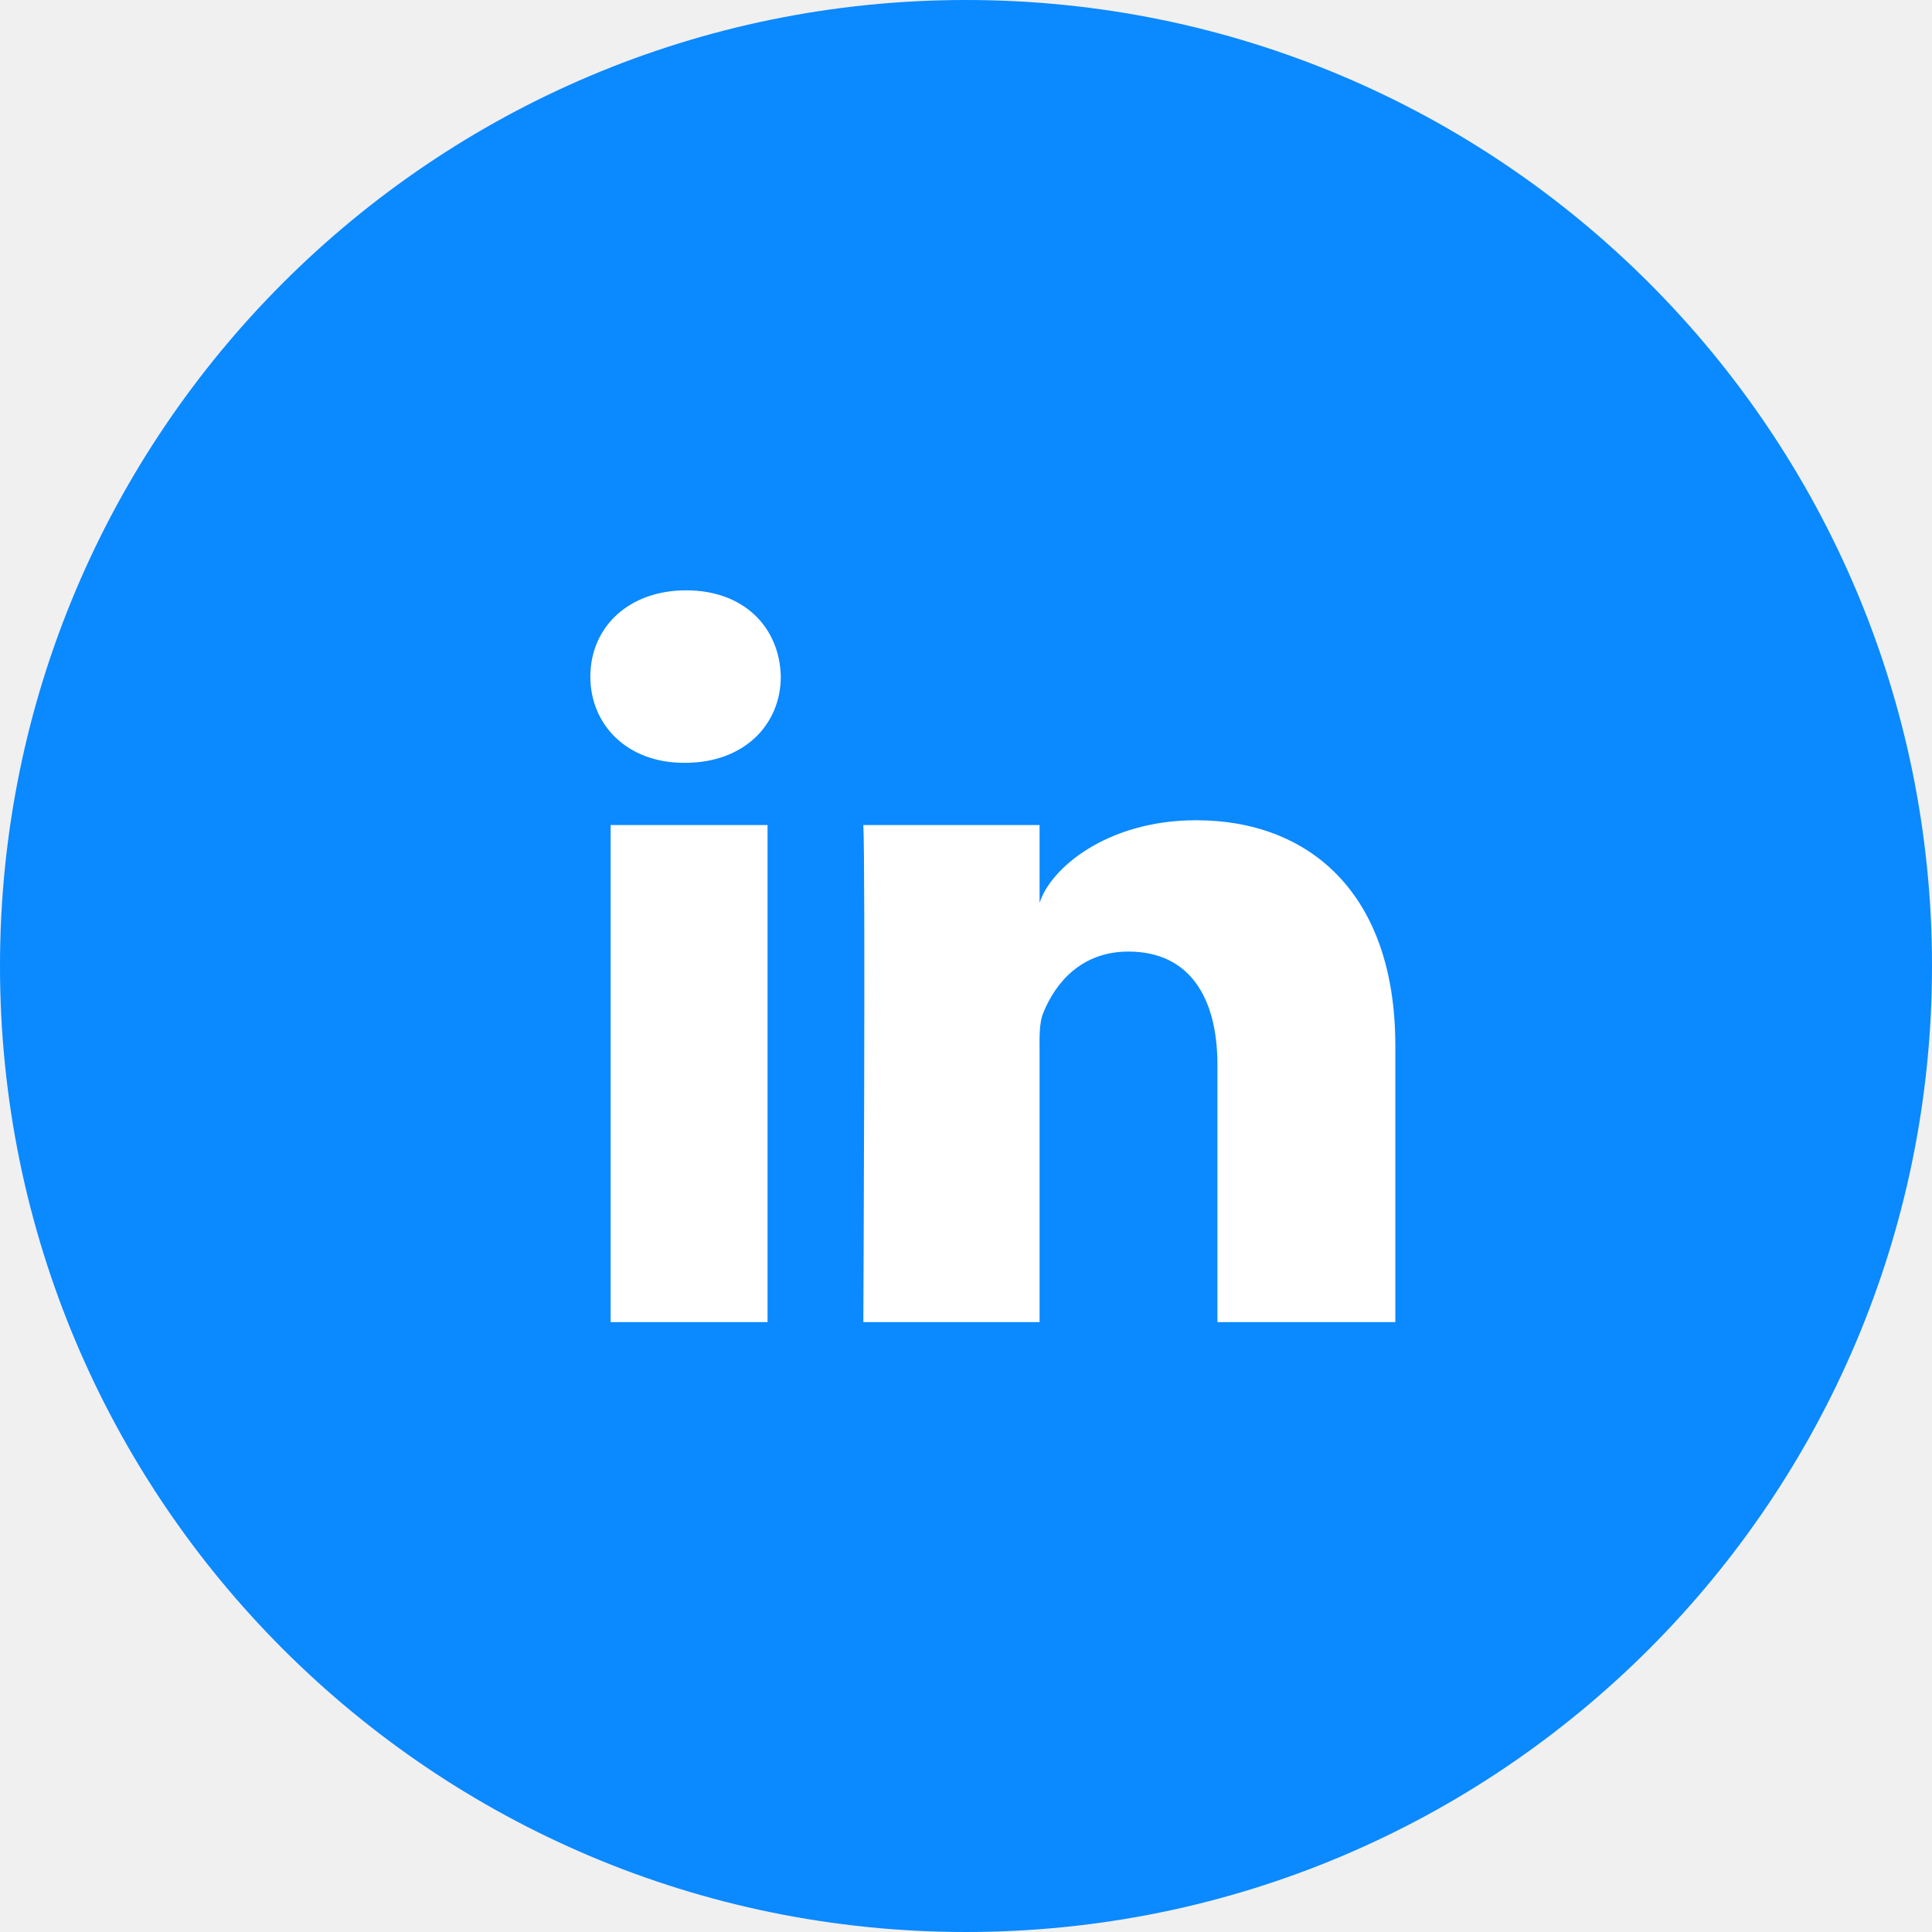
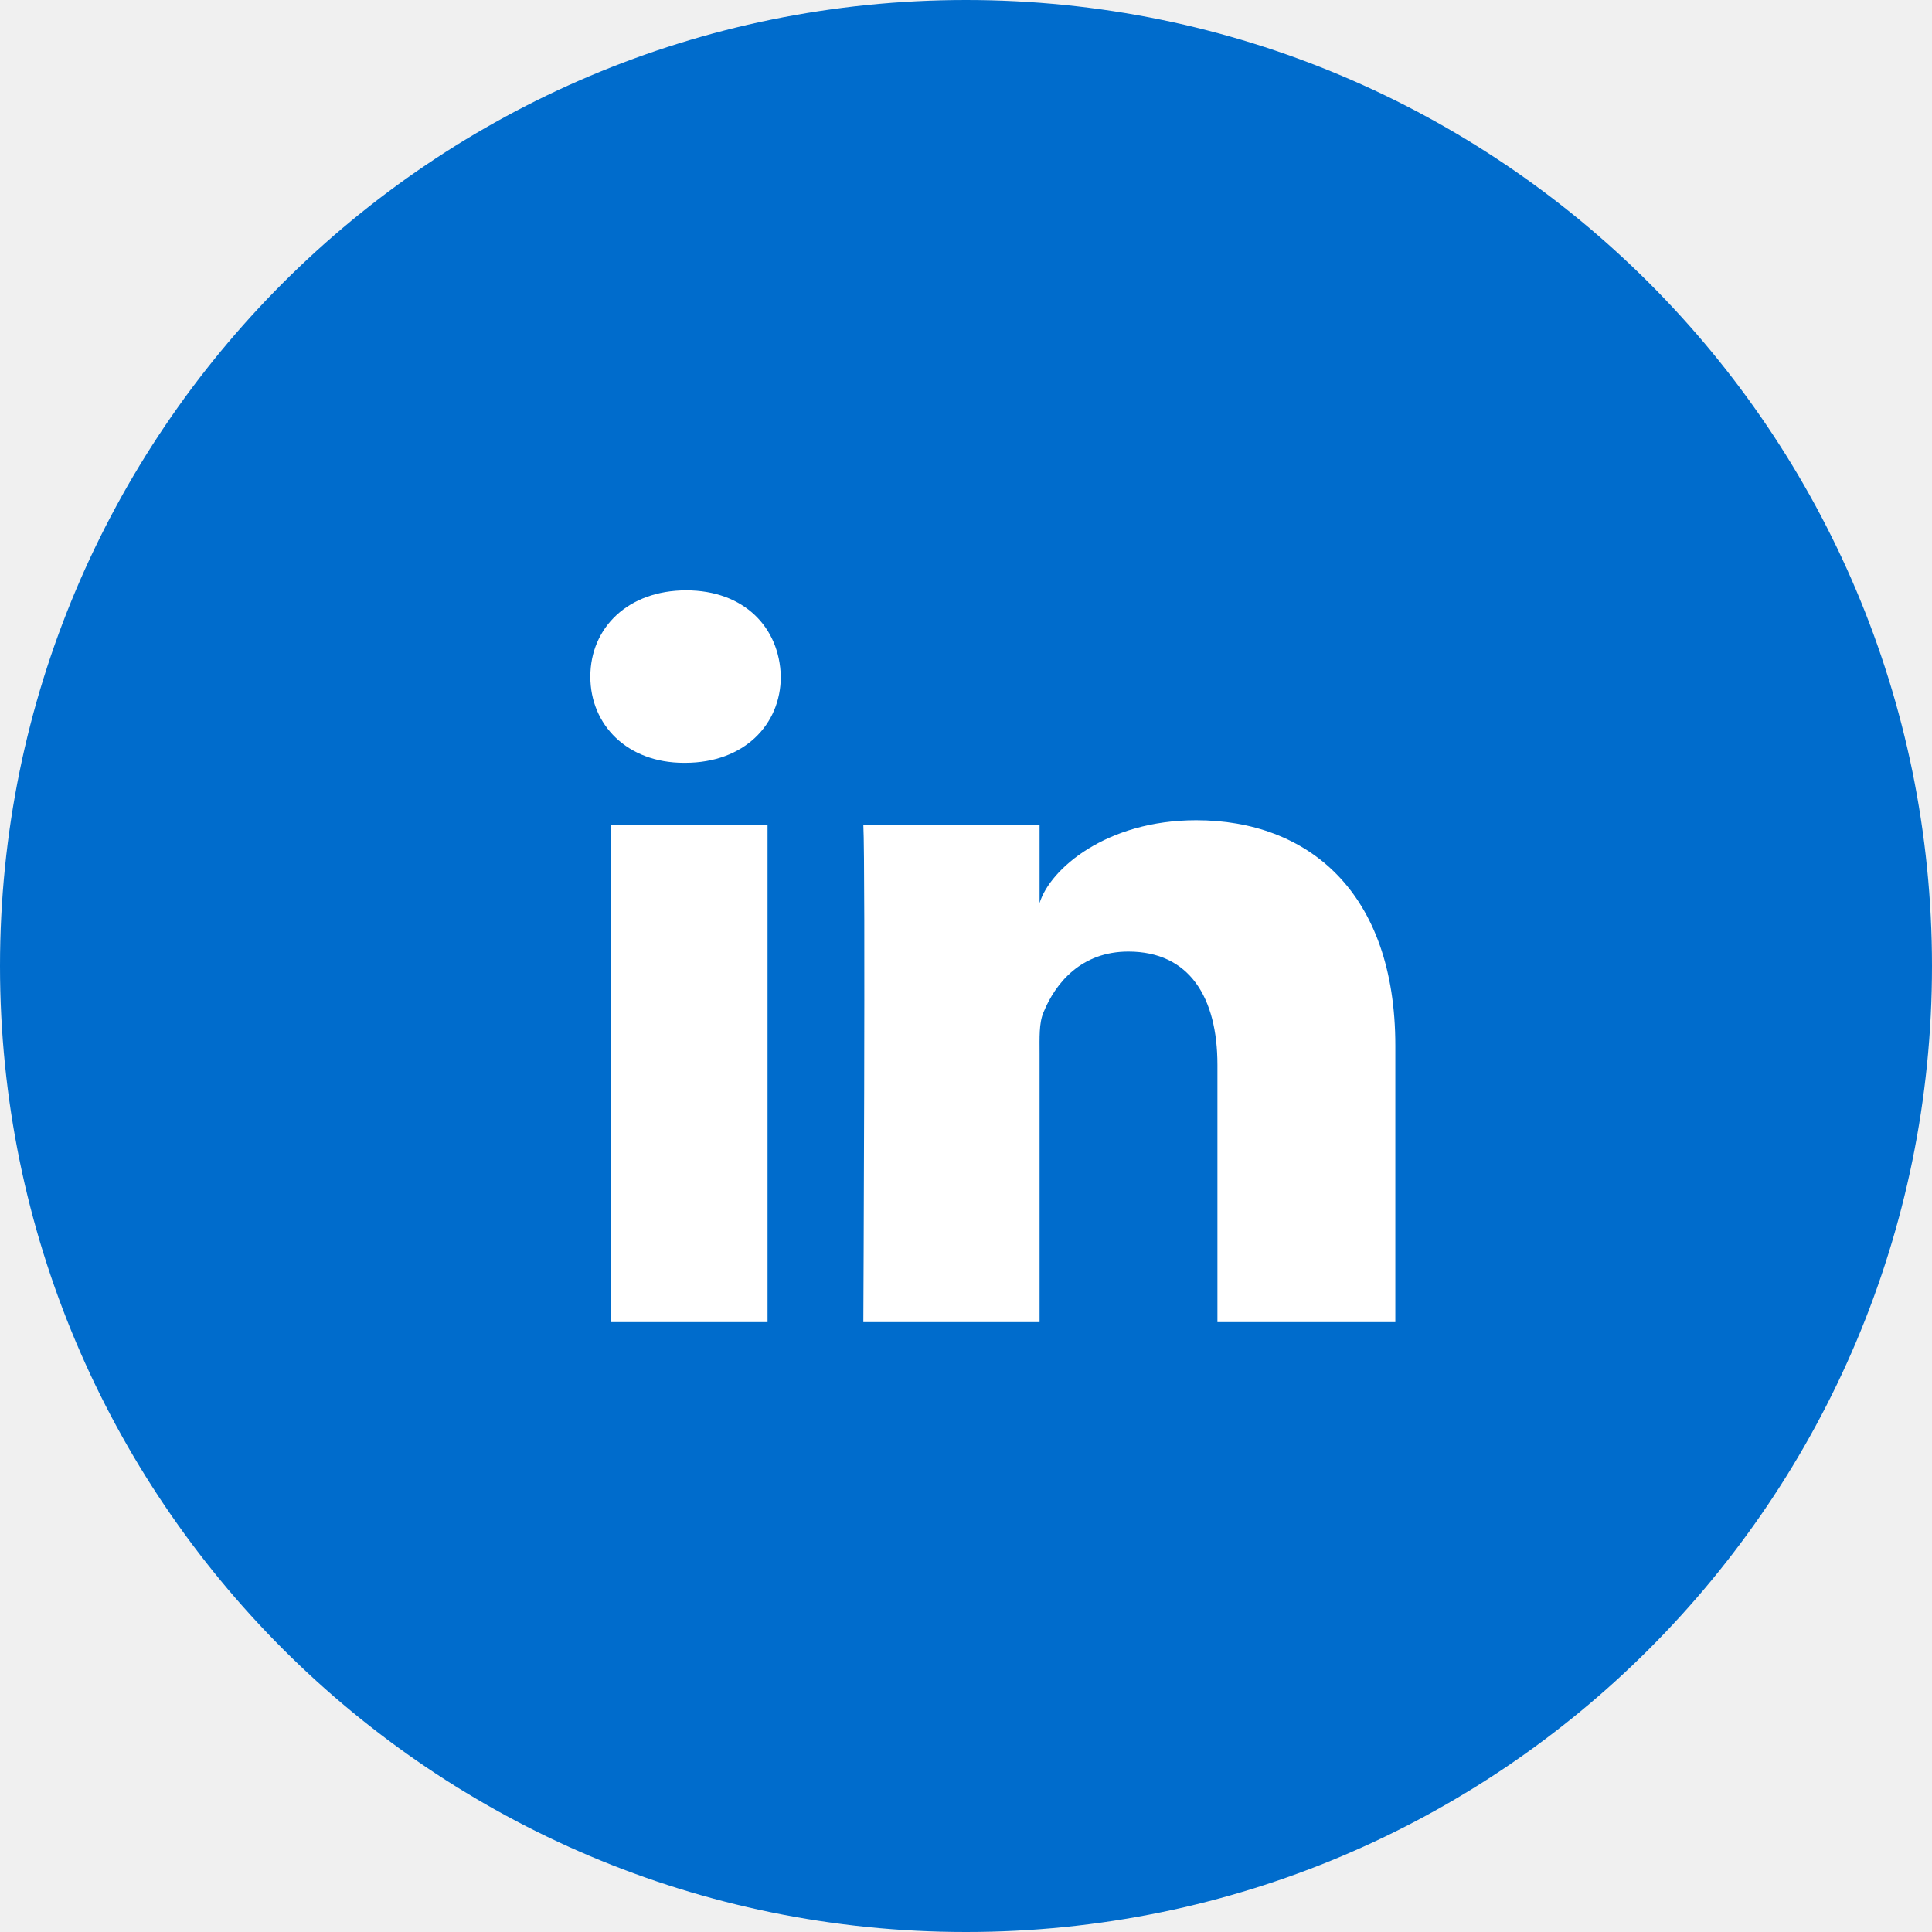
- <svg xmlns="http://www.w3.org/2000/svg" width="36px" height="36px" viewBox="0 0 36 36" version="1.1">
-   <defs />
-   <g id="Guerilla-Prototype-5" stroke="none" stroke-width="1" fill="none" fill-rule="evenodd">
-     <g id="Prototype-5-Article" transform="translate(-59, -453)">
-       <g id="Group-6" transform="translate(59, 361)">
-         <g id="Group-12">
-           <g id="Group-4" transform="translate(0, 92)">
-             <rect id="Rectangle-2" fill="#0B89FF" x="0" y="0" width="36" height="36" rx="18" />
-             <path d="M26,24.636 L22.685,24.636 L22.685,19.843 C22.685,18.588 22.166,17.731 21.026,17.731 C20.154,17.731 19.669,18.309 19.443,18.866 C19.358,19.066 19.371,19.345 19.371,19.623 L19.371,24.636 L16.087,24.636 C16.087,24.636 16.129,16.145 16.087,15.373 L19.371,15.373 L19.371,16.827 C19.565,16.191 20.615,15.284 22.29,15.284 C24.368,15.284 26,16.616 26,19.486 L26,24.636 L26,24.636 Z M12.766,14.214 L12.744,14.214 C11.686,14.214 11,13.506 11,12.608 C11,11.693 11.706,11 12.786,11 C13.865,11 14.528,11.692 14.549,12.606 C14.549,13.503 13.865,14.214 12.766,14.214 L12.766,14.214 L12.766,14.214 Z M11.378,15.373 L14.302,15.373 L14.302,24.636 L11.378,24.636 L11.378,15.373 L11.378,15.373 Z" id="LinkedIn" fill="#FFFFFF" />
-           </g>
-         </g>
-       </g>
-     </g>
+ <svg xmlns="http://www.w3.org/2000/svg" width="36" height="36" viewBox="0 0 36 36">
+   <g fill="none" fill-rule="evenodd">
+     <rect width="36" height="36" fill="#006CCC" rx="18" />
+     <path fill="#FFF" d="M26 24.636h-3.315v-4.793c0-1.255-.519-2.112-1.66-2.112-.871 0-1.356.578-1.582 1.135-.085.2-.072.479-.072.757v5.013h-3.284s.042-8.491 0-9.263h3.284v1.454c.194-.636 1.244-1.543 2.919-1.543 2.078 0 3.71 1.332 3.71 4.202v5.15zM12.766 14.214h-.022c-1.058 0-1.744-.708-1.744-1.606 0-.915.706-1.608 1.786-1.608 1.079 0 1.742.692 1.763 1.606 0 .897-.684 1.608-1.783 1.608zm-1.388 1.159h2.924v9.263h-2.924v-9.263z" />
  </g>
</svg>
